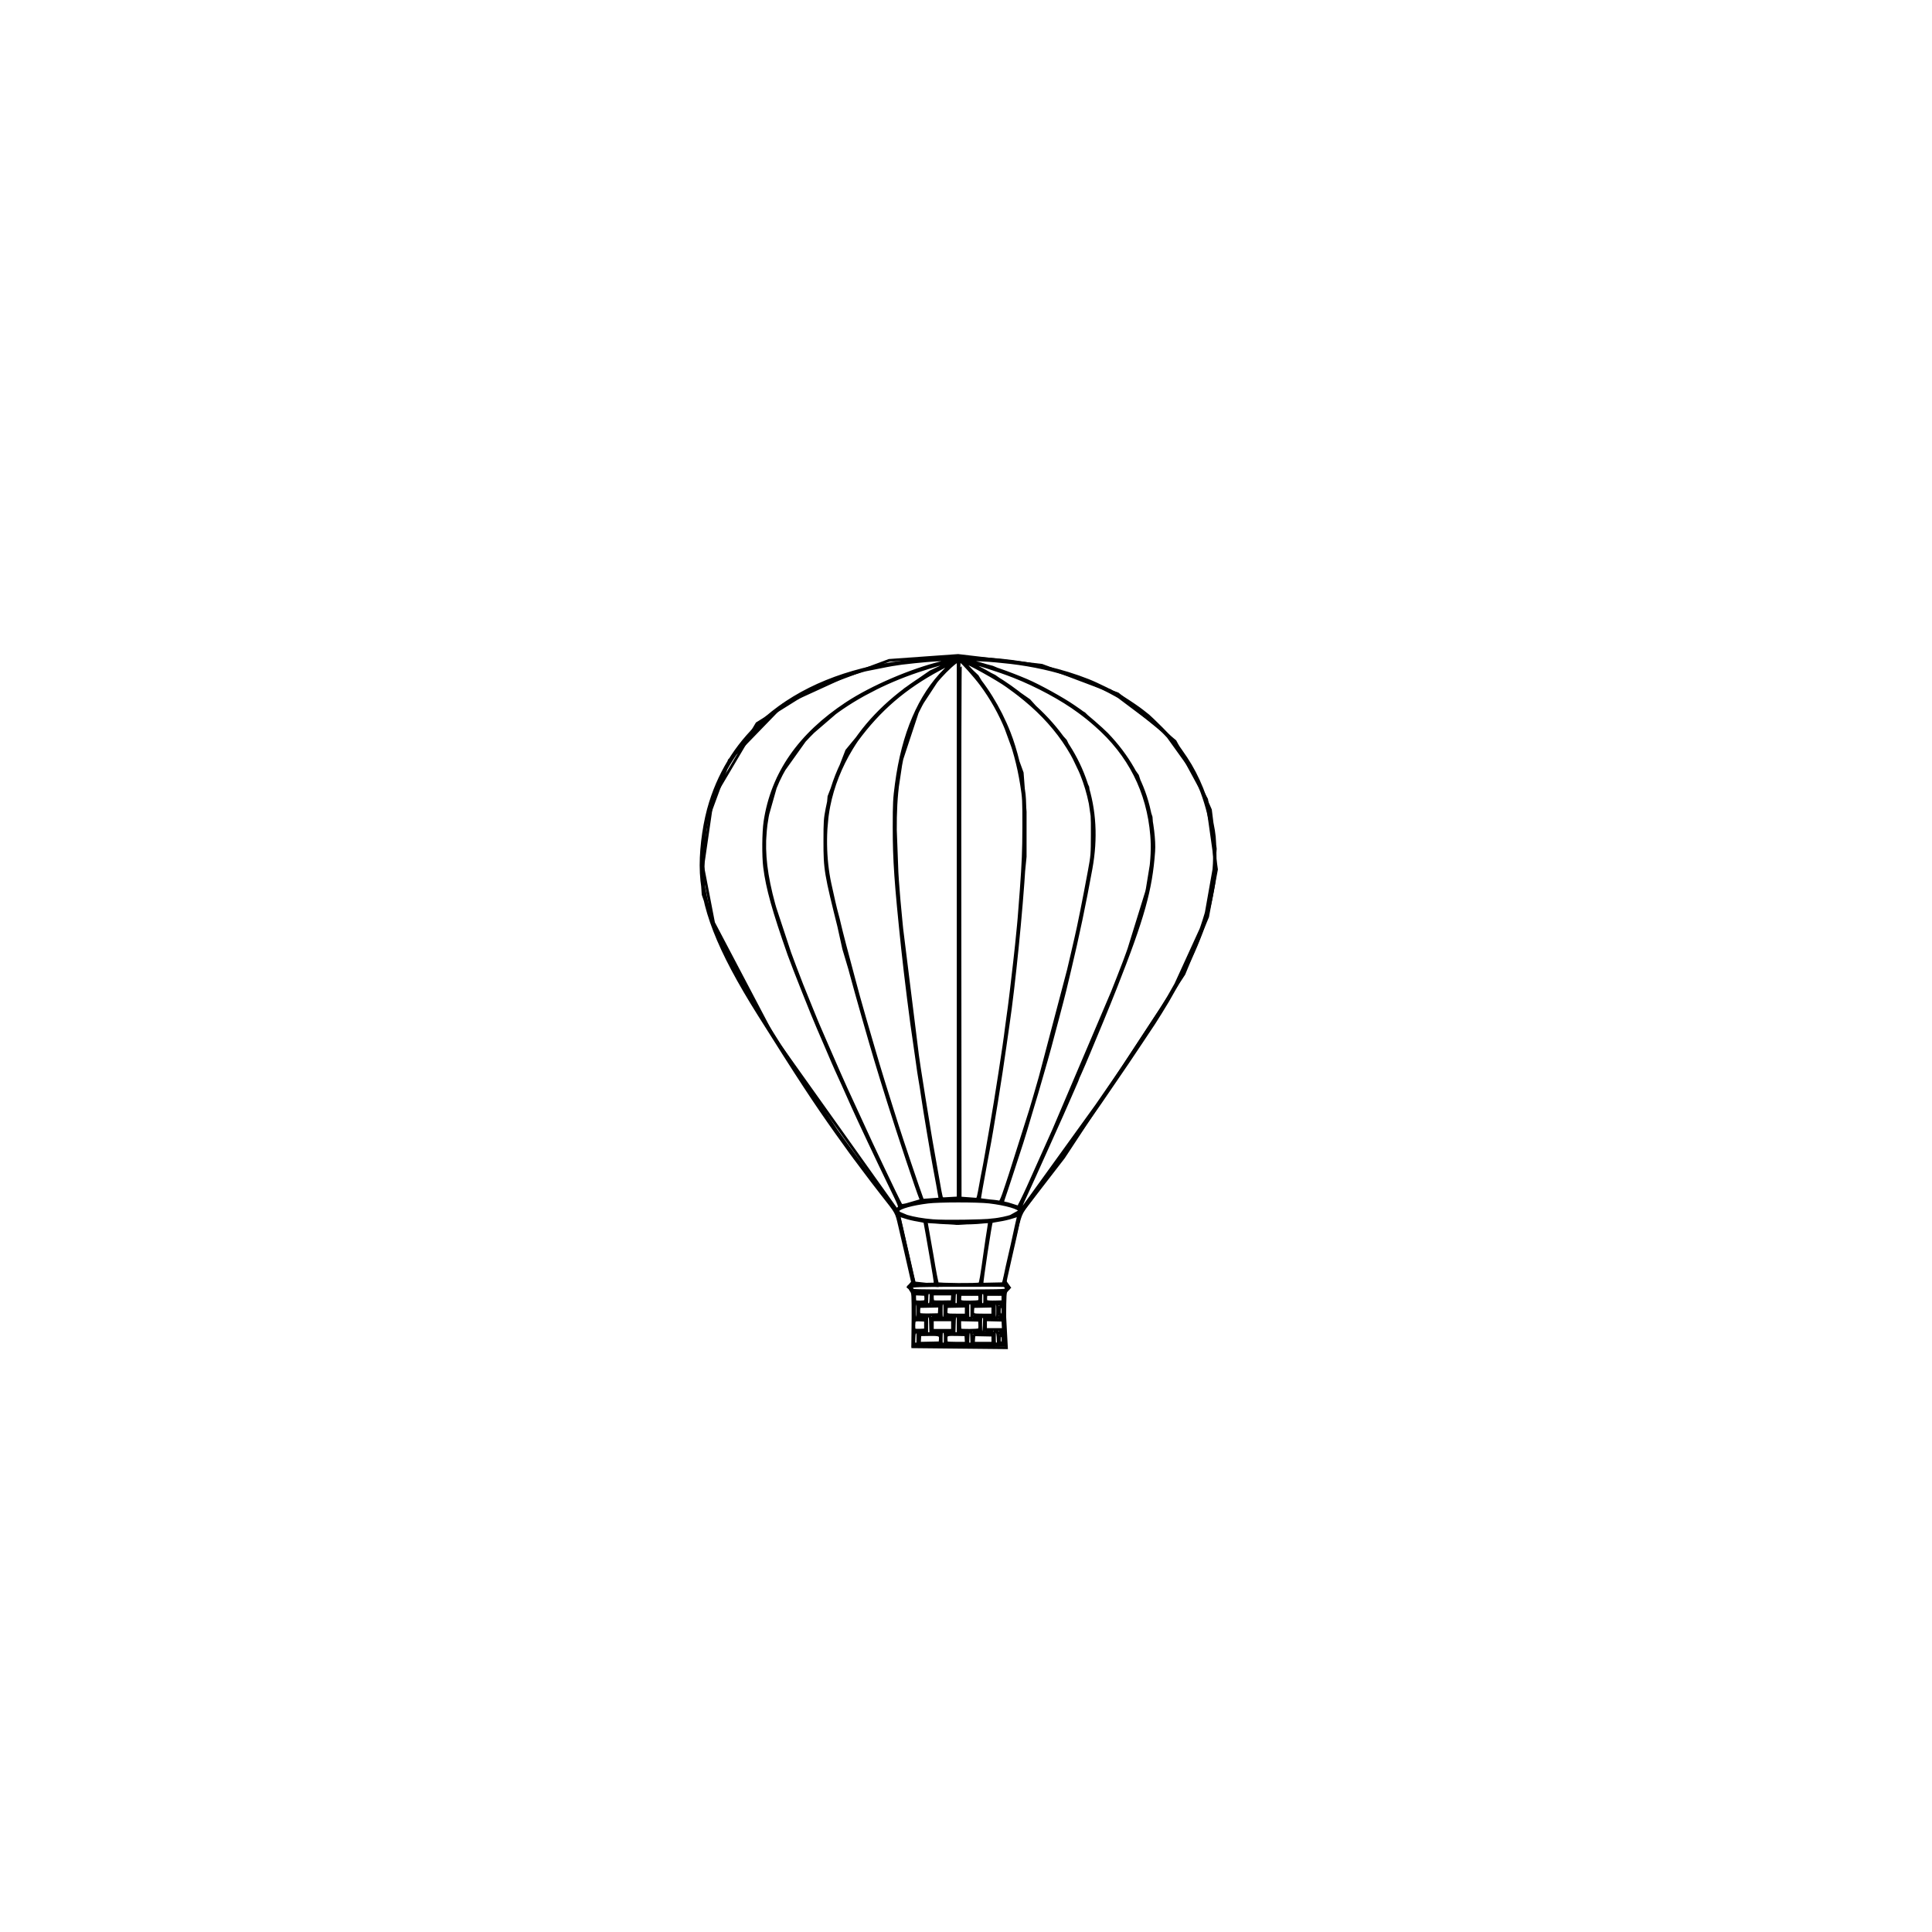
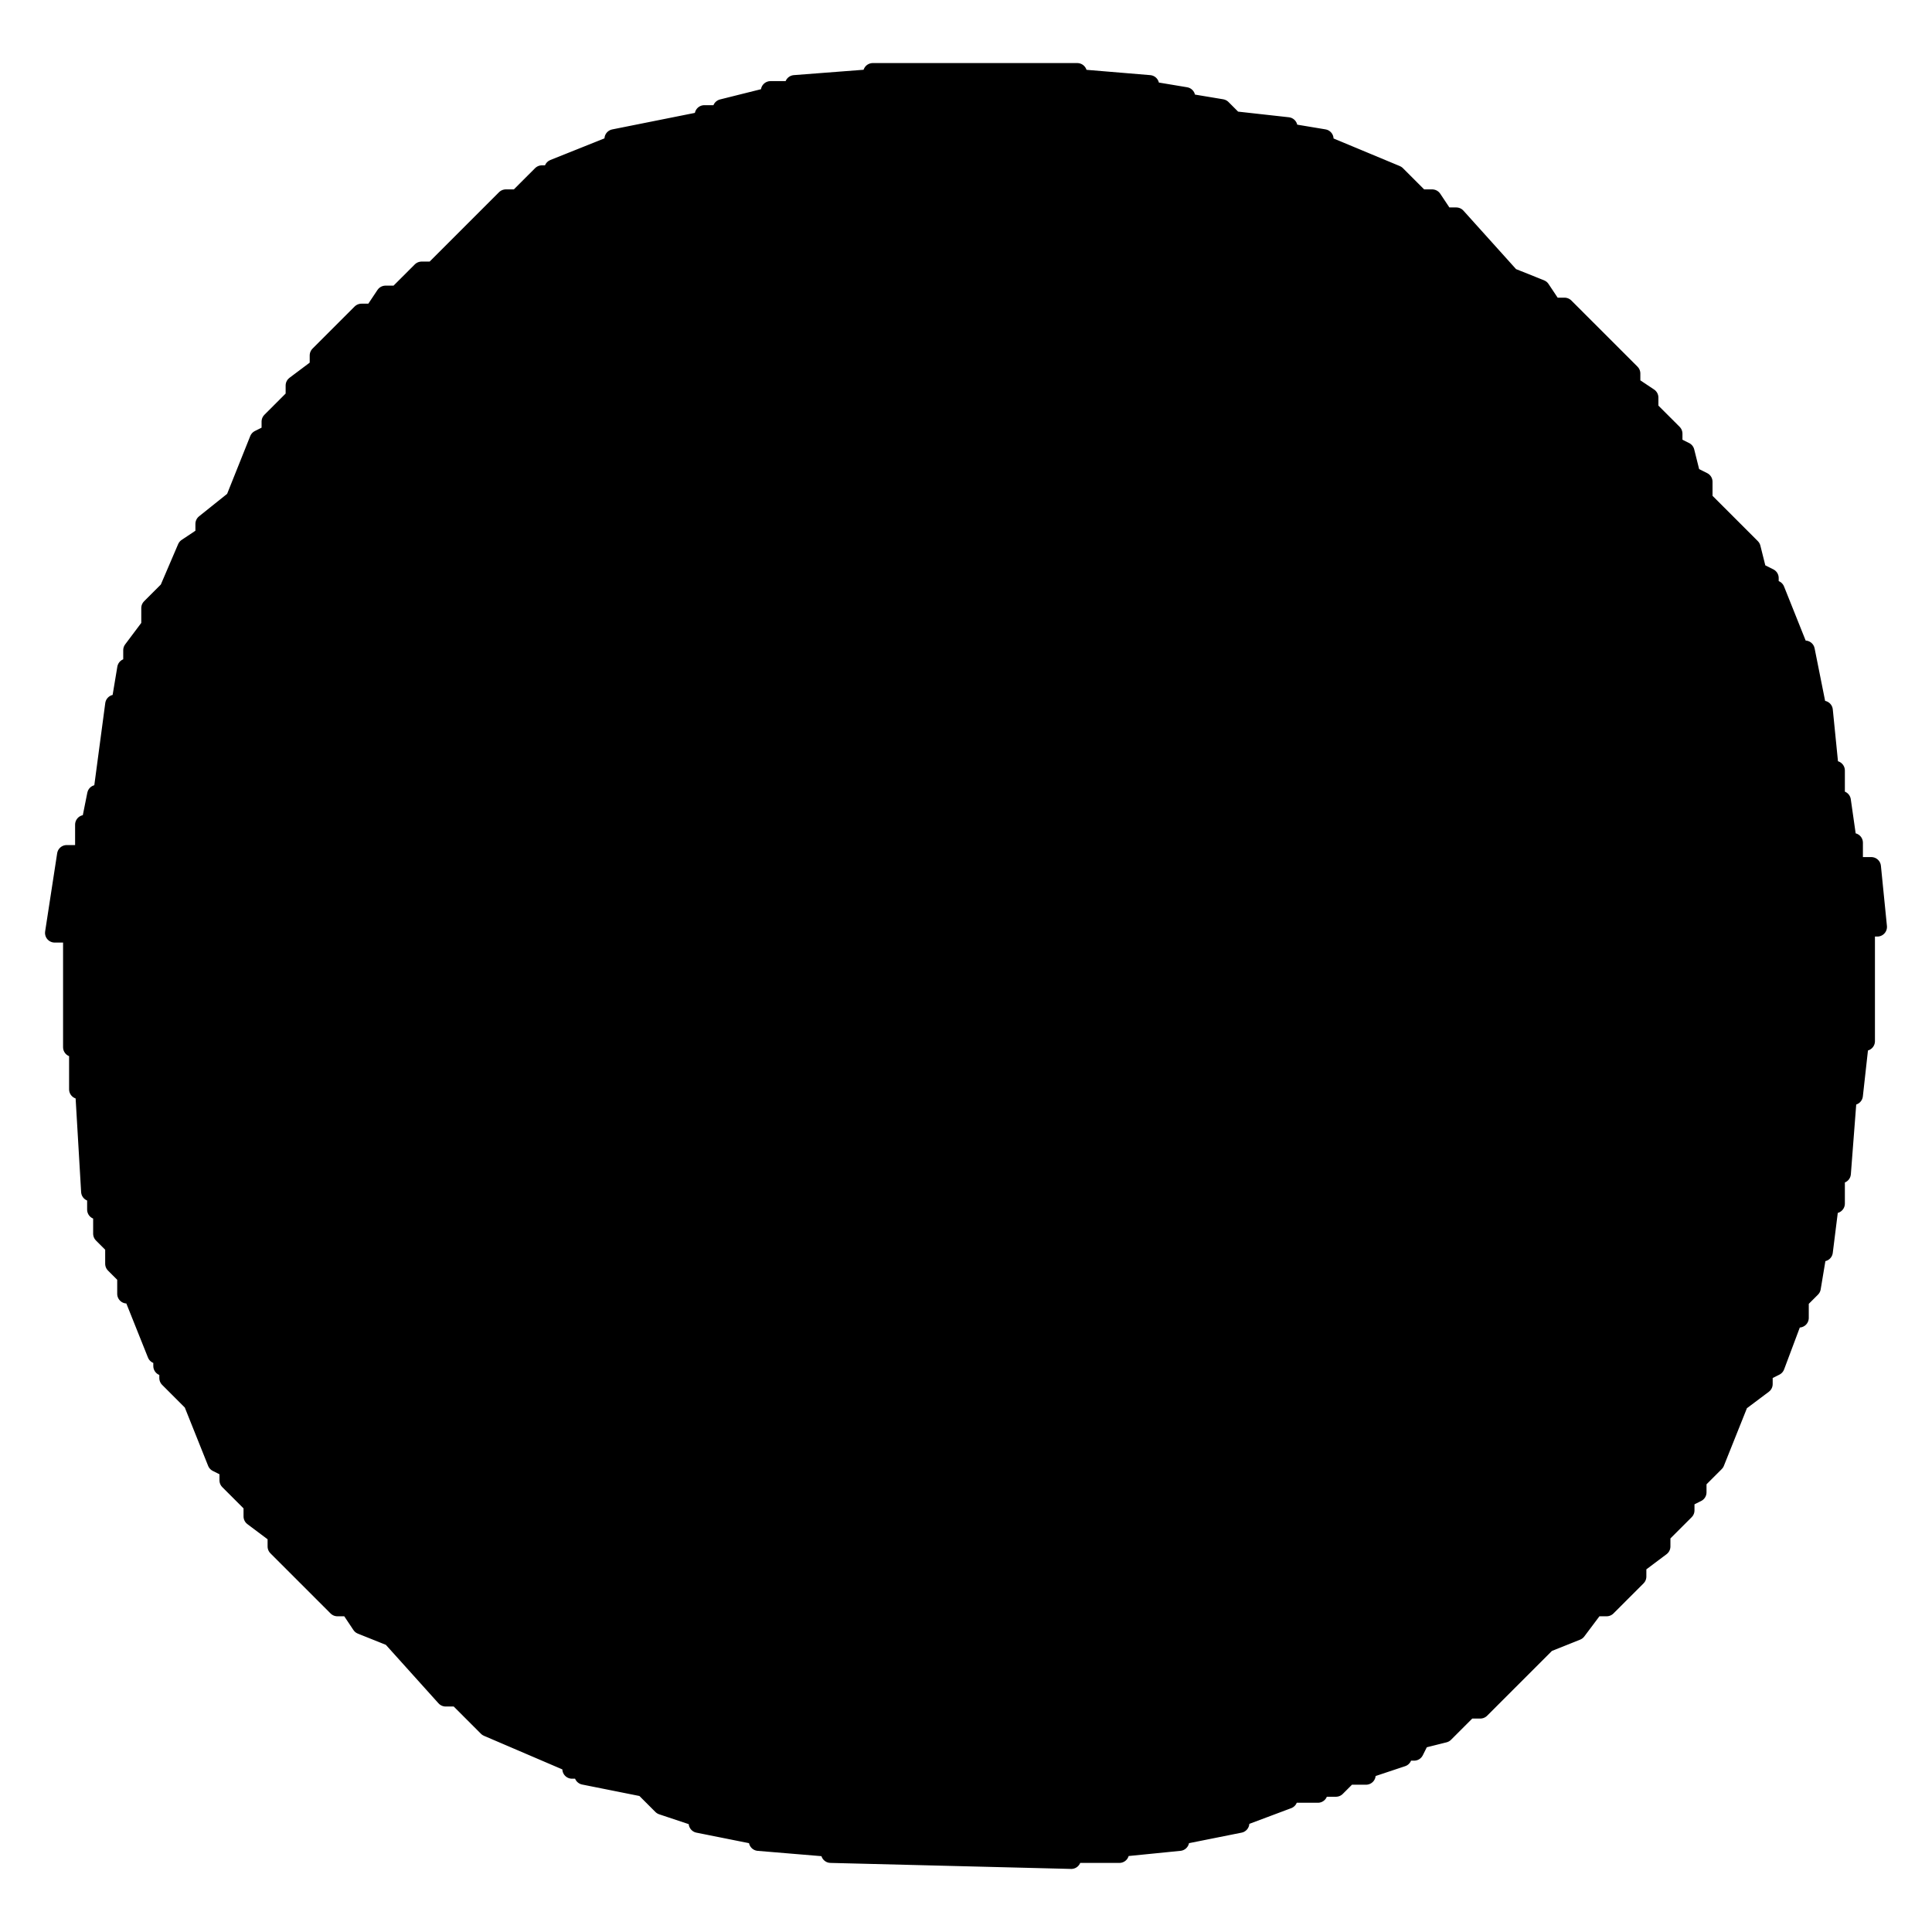
- <svg xmlns="http://www.w3.org/2000/svg" width="80mm" height="80mm" viewBox="-29 -27 80 80" version="1.1" id="svg1542">
-   <defs id="defs1536" />
-   <g id="layer9" style="display:inline">
-     <path style="fill:none;stroke:#000000;stroke-width:0.114px;stroke-linecap:butt;stroke-linejoin:miter;stroke-opacity:1" d="M 8.796,28.767 8.836,26.48 8.612,26.297 8.836,26.031 8.183,23.173 3.038,15.945 0.547,11.208 0.097,8.88 0.506,6.062 2.343,2.959 4.63,1.529 7.816,0.345 10.674,0.141 l 3.471,0.408 3.144,1.184 2.369,1.96 1.307,2.409 0.408,2.899 -0.368,1.96 -0.98,2.369 -2.083,3.185 -2.899,4.41 -1.797,2.328 -0.653,2.777 0.204,0.286 -0.245,0.204 0.123,2.287 z" id="path3306" />
-   </g>
-   <g id="layer8" style="display:inline">
-     <path id="path3302" style="fill:none;stroke:#000000;stroke-width:0.114px;stroke-linecap:butt;stroke-linejoin:miter;stroke-opacity:1" d="M 10.715,22.54 10.694,0.284 M 9.98,22.621 9.143,17.905 8.183,10.187 8.04,6.389 8.326,4.49 9.041,2.326 9.98,0.896 10.694,0.263 11.47,0.998 12.471,2.652 13.328,5 13.451,6.613 v 1.858 l -0.429,4.329 -0.51,4.186 -0.96,5.635 M 9.204,22.723 8.061,19.416 5.937,12.29 5.202,8.962 5.182,7.573 5.325,5.981 6.06,4.082 7.223,2.673 8.469,1.55 9.531,0.815 10.715,0.263 l 1.47,0.735 1.429,1 1.511,1.674 0.919,1.919 0.265,1.817 -0.102,1.286 -0.735,3.594 -1.572,5.962 -1.429,4.512 M 8.271,22.931 5.326,16.535 3.882,12.998 2.9,10.024 2.626,8.364 2.727,6.949 3.218,5.216 4.431,3.512 5.99,2.17 8.069,1.087 9.556,0.567 l 1.169,-0.303 1.372,0.361 1.935,0.809 1.862,1.112 1.285,1.256 0.924,1.314 0.563,1.718 0.101,1.372 -0.274,1.675 -0.953,3.075 -2.902,6.815 -1.429,3.191 m -3.382,3.265 1.776,-2e-6 0.97,-0.071 0.143,0.245 -0.163,0.133 -3.685,-0.01 -0.163,-0.235 0.092,-0.174 z m -1.725,-3.053 0.633,0.265 0.572,0.143 1.368,0.082 1.388,-0.082 0.653,-0.143 0.51,-0.286 -0.102,-0.163 -0.653,-0.204 -0.96,-0.123 -0.817,-0.061 -0.715,0.041 -0.837,0.061 -0.837,0.245 z m 0.694,3.001 1,0.061 -0.49,-2.695 1.307,0.123 1.409,-0.102 -0.408,2.614 0.939,-0.02 M 8.806,28.721 8.873,26.581 8.632,26.267 8.834,26.108 8.127,23.206 6.38,20.939 2.612,15.265 0.605,11.482 0.114,10.038 0.042,8.97 0.229,7.108 1.197,4.48 3.435,2.17 6.337,0.841 9.094,0.293 l 1.603,-0.043 2.108,0.144 2.093,0.39 2.079,0.809 2.209,1.66 1.285,1.79 0.651,1.491 0.201,1.613 -0.058,0.852 -0.375,2.122 -1.386,3.032 -2.541,3.855 -3.696,5.125 -0.693,3.032 0.173,0.202 -0.144,0.116 -0.014,2.195 z m 8.2e-6,-1.086 c 0,-1.062 -0.002,-1.088 -0.072,-1.184 -0.061,-0.083 -0.067,-0.111 -0.034,-0.182 0.021,-0.046 0.054,-0.084 0.073,-0.084 0.019,0 0.027,-0.034 0.018,-0.075 C 8.614,25.325 8.345,24.15 8.25,23.752 8.113,23.174 8.151,23.242 7.52,22.44 7.299,22.159 6.941,21.688 6.723,21.395 6.506,21.101 6.287,20.808 6.237,20.744 6.188,20.68 5.918,20.304 5.638,19.91 4.711,18.604 4.113,17.692 2.432,15.02 0.721,12.3 0.029,10.519 0.029,8.833 c 0,-0.843 0.15,-1.849 0.389,-2.606 C 0.856,4.834 1.621,3.671 2.721,2.723 4.157,1.486 6.045,0.716 8.406,0.405 11.159,0.042 13.896,0.318 16.065,1.176 c 0.37,0.146 1.132,0.524 1.402,0.694 0.344,0.217 0.695,0.457 0.85,0.582 0.082,0.066 0.187,0.149 0.234,0.185 0.046,0.036 0.296,0.276 0.554,0.534 0.459,0.458 0.669,0.713 1.004,1.219 0.513,0.776 0.882,1.695 1.083,2.696 0.093,0.464 0.107,0.609 0.121,1.261 0.018,0.805 -0.002,1.038 -0.158,1.816 -0.254,1.269 -0.797,2.562 -1.803,4.288 -0.102,0.175 -0.496,0.811 -0.568,0.918 -0.031,0.046 -0.261,0.391 -0.511,0.768 -0.25,0.376 -0.511,0.767 -0.581,0.868 -0.069,0.101 -0.295,0.431 -0.501,0.734 -0.559,0.821 -0.737,1.079 -1.035,1.502 -0.149,0.211 -0.395,0.561 -0.547,0.777 -0.152,0.216 -0.393,0.554 -0.534,0.751 -0.142,0.197 -0.322,0.447 -0.4,0.556 -0.079,0.109 -0.196,0.27 -0.26,0.358 -0.064,0.087 -0.184,0.252 -0.267,0.367 -0.083,0.115 -0.314,0.427 -0.513,0.694 -0.403,0.538 -0.392,0.511 -0.604,1.503 -0.045,0.211 -0.137,0.617 -0.204,0.901 -0.067,0.285 -0.144,0.628 -0.171,0.763 -0.047,0.237 -0.047,0.248 0.02,0.319 0.086,0.092 0.087,0.135 0.003,0.219 -0.063,0.063 -0.067,0.12 -0.075,1.16 l -0.009,1.093 -1.894,0.009 -1.894,0.009 z m 0.2,0.766 c 0,-0.243 -0.003,-0.252 -0.075,-0.242 -0.069,0.01 -0.076,0.031 -0.085,0.253 -0.01,0.24 -0.009,0.242 0.075,0.242 0.083,0 0.085,-0.004 0.085,-0.253 z m 1.135,0.006 c 0,-0.195 -0.011,-0.251 -0.053,-0.267 -0.093,-0.036 -0.114,0.012 -0.114,0.265 0,0.243 0.002,0.248 0.083,0.248 0.081,0 0.083,-0.006 0.083,-0.247 z m 1.094,-0.012 c -0.009,-0.233 -0.016,-0.259 -0.076,-0.259 -0.06,0 -0.068,0.025 -0.076,0.259 -0.01,0.258 -0.01,0.259 0.076,0.259 0.086,0 0.086,-2.33e-4 0.076,-0.259 z m 1.093,0.223 c 0.012,-0.019 0.011,-0.14 -0.001,-0.267 -0.02,-0.197 -0.033,-0.232 -0.087,-0.232 -0.057,0 -0.063,0.027 -0.063,0.267 0,0.242 0.006,0.267 0.065,0.267 0.036,0 0.075,-0.016 0.087,-0.035 z M 9.935,28.476 c 0.017,-0.205 -0.014,-0.22 -0.455,-0.213 l -0.39,0.006 -0.01,0.176 -0.01,0.176 0.427,-0.009 0.427,-0.009 z m 1.068,-0.031 -0.01,-0.175 -0.334,-0.007 c -0.471,-0.01 -0.484,-0.006 -0.484,0.169 0,0.079 0.01,0.154 0.022,0.166 0.012,0.012 0.201,0.022 0.419,0.022 h 0.397 z m 1.108,0.008 v -0.167 l -0.3,-0.006 c -0.165,-0.004 -0.342,-0.007 -0.392,-0.008 -0.087,-0.002 -0.092,0.006 -0.102,0.173 l -0.01,0.175 h 0.402 0.402 z m 0.417,-4.76e-4 c 0,-0.127 -0.01,-0.15 -0.067,-0.15 -0.051,0 -0.069,0.026 -0.077,0.112 -0.014,0.147 0.014,0.213 0.086,0.199 0.045,-0.009 0.059,-0.045 0.059,-0.161 z M 9.323,28.186 c 0.012,-0.02 -0.033,-0.033 -0.115,-0.033 -0.075,0 -0.135,0.015 -0.135,0.033 0,0.018 0.052,0.033 0.115,0.033 0.063,0 0.124,-0.015 0.135,-0.033 z m 0.21,-0.325 c -0.009,-0.343 -0.013,-0.359 -0.085,-0.369 -0.074,-0.011 -0.075,-0.005 -0.075,0.359 v 0.369 h 0.085 0.085 z m 0.39,0.326 c 0.024,-0.039 -0.113,-0.078 -0.219,-0.062 -0.042,0.006 -0.082,0.03 -0.09,0.053 -0.017,0.051 0.277,0.06 0.308,0.009 z m 0.518,-0.02 c 0,-0.04 -0.029,-0.05 -0.123,-0.042 -0.176,0.015 -0.188,0.094 -0.014,0.094 0.101,0 0.136,-0.013 0.136,-0.052 z m 0.234,-0.317 c 0,-0.364 -0.001,-0.369 -0.075,-0.359 -0.072,0.01 -0.075,0.026 -0.085,0.369 l -0.009,0.359 h 0.085 0.085 z m 0.334,0.317 c 0,-0.04 -0.029,-0.05 -0.123,-0.042 -0.176,0.015 -0.188,0.094 -0.014,0.094 0.101,0 0.136,-0.013 0.136,-0.052 z m 0.559,0.01 c -0.008,-0.023 -0.064,-0.042 -0.125,-0.042 -0.061,0 -0.118,0.019 -0.125,0.042 -0.01,0.029 0.029,0.042 0.125,0.042 0.096,0 0.135,-0.013 0.125,-0.042 z m 0.186,-0.28 c 0.012,-0.177 0.013,-0.334 0.003,-0.35 -0.01,-0.016 -0.047,-0.029 -0.083,-0.029 -0.06,0 -0.065,0.026 -0.065,0.35 0,0.319 0.006,0.35 0.062,0.35 0.054,0 0.064,-0.039 0.083,-0.321 z m 0.348,0.28 c -0.008,-0.024 -0.069,-0.042 -0.142,-0.042 -0.073,0 -0.134,0.018 -0.142,0.042 -0.01,0.029 0.032,0.042 0.142,0.042 0.11,0 0.152,-0.012 0.142,-0.042 z m 0.434,0 c -0.008,-0.023 -0.041,-0.042 -0.075,-0.042 -0.034,0 -0.067,0.019 -0.075,0.042 -0.009,0.026 0.019,0.042 0.075,0.042 0.056,0 0.084,-0.015 0.075,-0.042 z M 9.323,27.869 V 27.669 L 9.109,27.659 c -0.149,-0.007 -0.222,0.003 -0.241,0.033 -0.034,0.053 -0.038,0.34 -0.005,0.373 0.013,0.013 0.122,0.019 0.242,0.014 l 0.218,-0.01 z m 1.118,0 V 27.652 H 10.024 9.607 v 0.217 0.217 h 0.417 0.417 z m 1.095,0.188 c 0.029,-0.019 0.04,-0.086 0.033,-0.208 l -0.01,-0.18 -0.409,-0.009 -0.409,-0.009 v 0.196 c 0,0.108 0.01,0.206 0.022,0.218 0.032,0.032 0.72,0.026 0.772,-0.006 z m 1.001,-0.197 -0.01,-0.192 -0.359,-0.009 -0.359,-0.009 v 0.201 0.201 h 0.369 0.369 z M 9.006,27.268 c 0,-0.295 -0.005,-0.317 -0.067,-0.317 -0.062,0 -0.067,0.022 -0.067,0.317 0,0.295 0.005,0.317 0.067,0.317 0.062,0 0.067,-0.022 0.067,-0.317 z m 0.317,0.267 c 0,-0.039 -0.166,-0.064 -0.239,-0.036 -0.027,0.01 -0.039,0.035 -0.027,0.054 0.027,0.044 0.266,0.028 0.266,-0.018 z m 0.576,0.008 c -0.008,-0.024 -0.069,-0.042 -0.142,-0.042 -0.073,0 -0.134,0.018 -0.142,0.042 -0.01,0.029 0.032,0.042 0.142,0.042 0.11,0 0.152,-0.012 0.142,-0.042 z m 0.225,-0.275 c 0,-0.286 -0.004,-0.301 -0.075,-0.311 -0.073,-0.01 -0.075,-0.004 -0.075,0.311 0,0.315 0.002,0.321 0.075,0.311 0.072,-0.01 0.075,-0.025 0.075,-0.311 z m 0.317,0.265 c 0,-0.04 -0.029,-0.05 -0.123,-0.042 -0.176,0.015 -0.188,0.094 -0.014,0.094 0.101,0 0.136,-0.013 0.136,-0.052 z m 0.559,0.01 c -0.008,-0.023 -0.064,-0.042 -0.125,-0.042 -0.061,0 -0.118,0.019 -0.125,0.042 -0.01,0.029 0.029,0.042 0.125,0.042 0.096,0 0.135,-0.013 0.125,-0.042 z m 0.242,-0.275 c 0,-0.316 -3e-4,-0.317 -0.083,-0.317 -0.083,0 -0.083,0.001 -0.083,0.317 0,0.316 3.01e-4,0.317 0.083,0.317 0.083,0 0.083,-0.001 0.083,-0.317 z m 0.334,0.284 c 0,-0.018 -0.06,-0.033 -0.133,-0.033 -0.073,0 -0.133,0.015 -0.133,0.033 0,0.018 0.06,0.033 0.133,0.033 0.073,0 0.133,-0.015 0.133,-0.033 z m 0.534,0 c 0,-0.018 -0.068,-0.033 -0.15,-0.033 -0.083,0 -0.15,0.015 -0.15,0.033 0,0.018 0.068,0.033 0.15,0.033 0.083,0 0.15,-0.015 0.15,-0.033 z m 0.2,-0.284 c 0,-0.295 -0.005,-0.317 -0.067,-0.317 -0.062,0 -0.067,0.022 -0.067,0.317 0,0.295 0.005,0.317 0.067,0.317 0.062,0 0.067,-0.022 0.067,-0.317 z m 0.234,0.284 c 0,-0.018 -0.038,-0.033 -0.083,-0.033 -0.046,0 -0.083,0.015 -0.083,0.033 0,0.018 0.038,0.033 0.083,0.033 0.046,0 0.083,-0.015 0.083,-0.033 z m -2.643,-0.293 0.01,-0.176 -0.427,0.009 -0.427,0.009 -0.011,0.147 c -0.007,0.095 0.005,0.157 0.033,0.175 0.024,0.016 0.217,0.025 0.428,0.02 l 0.384,-0.008 z m 1.108,0.008 V 27.083 l -0.409,0.009 -0.409,0.009 -0.011,0.129 c -0.018,0.222 -0.018,0.222 0.427,0.222 H 11.009 Z m 1.101,0 V 27.083 l -0.409,0.009 -0.409,0.009 -0.011,0.129 c -0.018,0.222 -0.018,0.222 0.427,0.222 h 0.402 z m 0.417,5.62e-4 c 0,-0.144 -0.009,-0.166 -0.067,-0.166 -0.053,0 -0.069,0.026 -0.077,0.129 -0.014,0.165 0.012,0.23 0.086,0.215 0.046,-0.009 0.059,-0.046 0.059,-0.178 z M 9.34,26.985 c 0,-0.018 -0.059,-0.033 -0.132,-0.033 -0.072,0 -0.141,0.015 -0.152,0.033 -0.013,0.02 0.039,0.033 0.132,0.033 0.084,0 0.152,-0.015 0.152,-0.033 z m 0.207,-0.209 c 0.015,-0.245 -0.006,-0.301 -0.107,-0.283 -0.038,0.007 -0.052,0.069 -0.06,0.267 -0.01,0.254 -0.008,0.258 0.071,0.258 0.077,0 0.082,-0.012 0.096,-0.242 z m 0.36,0.209 c 0,-0.018 -0.068,-0.033 -0.15,-0.033 -0.083,0 -0.15,0.015 -0.15,0.033 0,0.018 0.068,0.033 0.15,0.033 0.083,0 0.15,-0.015 0.15,-0.033 z m 0.534,0 c 0,-0.018 -0.06,-0.033 -0.133,-0.033 -0.073,0 -0.133,0.015 -0.133,0.033 0,0.018 0.06,0.033 0.133,0.033 0.073,0 0.133,-0.015 0.133,-0.033 z m 0.234,-0.236 c 0,-0.26 -0.003,-0.269 -0.075,-0.259 -0.069,0.01 -0.076,0.03 -0.085,0.269 -0.01,0.257 -0.009,0.259 0.075,0.259 0.084,0 0.085,-0.003 0.085,-0.269 z m 0.334,0.236 c 0,-0.018 -0.06,-0.033 -0.133,-0.033 -0.073,0 -0.133,0.015 -0.133,0.033 0,0.018 0.06,0.033 0.133,0.033 0.073,0 0.133,-0.015 0.133,-0.033 z m 0.551,0 c -0.011,-0.018 -0.071,-0.033 -0.133,-0.033 -0.062,0 -0.122,0.015 -0.133,0.033 -0.013,0.02 0.039,0.033 0.133,0.033 0.094,0 0.146,-0.013 0.133,-0.033 z M 11.776,26.771 c 0,-0.195 -0.011,-0.251 -0.053,-0.267 -0.093,-0.036 -0.114,0.012 -0.114,0.265 0,0.243 0.002,0.248 0.083,0.248 0.081,0 0.083,-0.006 0.083,-0.247 z m 0.334,0.213 c 0,-0.018 -0.068,-0.033 -0.15,-0.033 -0.083,0 -0.15,0.015 -0.15,0.033 0,0.018 0.068,0.033 0.15,0.033 0.083,0 0.15,-0.015 0.15,-0.033 z m 0.434,0 c 0,-0.018 -0.038,-0.033 -0.083,-0.033 -0.046,0 -0.083,0.015 -0.083,0.033 0,0.018 0.038,0.033 0.083,0.033 0.046,0 0.083,-0.015 0.083,-0.033 z m -3.243,-0.096 c 0.028,-0.017 0.04,-0.076 0.033,-0.158 l -0.011,-0.13 -0.225,-0.01 -0.225,-0.01 v 0.146 c 0,0.08 0.008,0.154 0.018,0.164 0.029,0.029 0.362,0.027 0.41,-0.003 z m 1.134,-0.146 0.01,-0.159 H 10.026 9.607 v 0.147 c 0,0.086 0.017,0.155 0.042,0.165 0.023,0.009 0.207,0.014 0.409,0.011 l 0.367,-0.006 z m 1.104,0.144 c 0.025,-0.016 0.038,-0.077 0.031,-0.156 l -0.011,-0.13 H 11.159 10.758 l -0.011,0.112 c -0.019,0.196 -0.011,0.2 0.386,0.2 0.2,0 0.382,-0.012 0.405,-0.026 z m 0.989,-0.136 v -0.15 h -0.35 -0.35 l -0.011,0.13 c -0.007,0.081 0.006,0.141 0.033,0.159 0.024,0.016 0.187,0.025 0.361,0.02 l 0.317,-0.009 z M 9.249,26.529 c -0.023,-0.009 -0.068,-0.01 -0.1,-0.001 -0.032,0.009 -0.014,0.016 0.041,0.017 0.055,6.92e-4 0.082,-0.006 0.059,-0.015 z m 0.584,-10e-4 c -0.032,-0.008 -0.092,-0.009 -0.133,-6.92e-4 -0.042,0.008 -0.015,0.015 0.058,0.015 0.073,3.71e-4 0.107,-0.006 0.075,-0.015 z m 0.567,0 c -0.032,-0.008 -0.092,-0.009 -0.133,-6.92e-4 -0.042,0.008 -0.015,0.015 0.058,0.015 0.073,3.71e-4 0.107,-0.006 0.075,-0.015 z m 0.567,0 c -0.032,-0.008 -0.092,-0.009 -0.133,-6.92e-4 -0.042,0.008 -0.015,0.015 0.058,0.015 0.073,3.71e-4 0.107,-0.006 0.075,-0.015 z m 0.233,0.003 c -0.011,-0.011 -0.04,-0.012 -0.064,-0.003 -0.027,0.011 -0.019,0.019 0.02,0.02 0.035,0.002 0.055,-0.006 0.044,-0.018 z m 0.301,-0.003 c -0.032,-0.008 -0.092,-0.009 -0.133,-6.92e-4 -0.042,0.008 -0.015,0.015 0.058,0.015 0.073,3.71e-4 0.107,-0.006 0.075,-0.015 z m 0.55,-6.05e-4 c -0.041,-0.008 -0.109,-0.008 -0.15,0 -0.041,0.008 -0.007,0.014 0.075,0.014 0.083,0 0.116,-0.006 0.075,-0.014 z m 0.25,0.003 c -0.011,-0.011 -0.04,-0.012 -0.064,-0.003 -0.027,0.011 -0.019,0.019 0.02,0.02 0.035,0.002 0.055,-0.006 0.044,-0.018 z m 0.2,0 c -0.011,-0.011 -0.04,-0.012 -0.064,-0.003 -0.027,0.011 -0.019,0.019 0.02,0.02 0.035,0.002 0.055,-0.006 0.044,-0.018 z m 0.139,-0.126 c 0.051,-0.062 0.012,-0.151 -0.075,-0.172 -0.039,-0.009 -0.903,-0.013 -1.92,-0.008 -1.659,0.008 -1.852,0.015 -1.883,0.063 -0.019,0.03 -0.025,0.078 -0.013,0.108 0.019,0.05 0.194,0.055 1.937,0.055 1.584,0 1.923,-0.008 1.954,-0.046 z M 9.718,26.067 c -0.003,-0.055 -0.06,-0.408 -0.125,-0.784 C 9.527,24.906 9.436,24.381 9.39,24.115 9.343,23.848 9.301,23.616 9.296,23.599 c -0.006,-0.018 -0.137,-0.05 -0.292,-0.073 -0.155,-0.023 -0.393,-0.079 -0.53,-0.126 -0.137,-0.046 -0.253,-0.08 -0.258,-0.075 -0.005,0.005 0.019,0.121 0.054,0.258 0.035,0.136 0.087,0.36 0.116,0.498 0.028,0.138 0.105,0.476 0.17,0.751 0.065,0.275 0.157,0.681 0.204,0.901 0.047,0.22 0.103,0.412 0.124,0.426 0.021,0.014 0.219,0.021 0.439,0.017 l 0.4,-0.008 z m 1.845,0.091 c 0.037,-0.025 0.08,-0.274 0.231,-1.359 0.046,-0.33 0.107,-0.734 0.135,-0.897 0.028,-0.163 0.044,-0.303 0.036,-0.311 -0.008,-0.008 -0.159,9.94e-4 -0.334,0.021 -0.42,0.047 -1.406,0.045 -1.881,-0.003 -0.208,-0.021 -0.384,-0.032 -0.391,-0.025 -0.007,0.007 0.031,0.246 0.084,0.531 0.053,0.285 0.126,0.698 0.162,0.918 0.095,0.589 0.188,1.069 0.215,1.113 0.027,0.044 1.678,0.056 1.742,0.013 z m 0.972,-0.016 c 0.018,-0.023 0.059,-0.177 0.091,-0.342 0.032,-0.165 0.11,-0.518 0.173,-0.784 0.063,-0.266 0.158,-0.689 0.211,-0.941 0.053,-0.251 0.114,-0.519 0.134,-0.596 0.021,-0.076 0.033,-0.144 0.027,-0.149 -0.006,-0.006 -0.12,0.026 -0.253,0.071 -0.134,0.045 -0.378,0.102 -0.544,0.126 -0.165,0.025 -0.31,0.054 -0.321,0.065 -0.036,0.036 -0.413,2.525 -0.389,2.567 0.026,0.045 0.833,0.03 0.87,-0.017 z m -0.428,-2.628 c 0.621,-0.075 1.121,-0.241 1.121,-0.371 0,-0.121 -0.576,-0.288 -1.268,-0.369 -0.474,-0.055 -2.092,-0.054 -2.536,0.002 -0.652,0.081 -1.163,0.222 -1.236,0.339 -0.096,0.155 0.588,0.36 1.437,0.43 0.468,0.039 2.072,0.018 2.483,-0.032 z M 8.208,23.027 c 0.068,-0.062 0.072,-0.053 -0.428,-1.082 C 7.411,21.187 6.51,19.273 6.32,18.842 6.078,18.297 5.704,17.464 5.621,17.29 5.578,17.198 5.405,16.8 5.238,16.405 5.07,16.011 4.909,15.635 4.879,15.571 4.726,15.238 3.824,12.971 3.671,12.533 3.027,10.698 2.77,9.778 2.661,8.913 2.602,8.452 2.61,7.462 2.676,7.022 2.974,5.037 4.094,3.419 6.069,2.119 7.103,1.439 8.731,0.74 9.991,0.435 10.347,0.348 10.359,0.321 10.041,0.32 9.753,0.32 9.093,0.376 8.339,0.466 7.946,0.513 6.906,0.712 6.687,0.782 6.632,0.8 6.399,0.87 6.17,0.938 4.451,1.449 2.922,2.406 1.926,3.595 0.996,4.706 0.47,5.854 0.208,7.344 c -0.087,0.496 -0.094,0.597 -0.094,1.418 1.2403e-4,0.868 0.002,0.893 0.105,1.368 0.123,0.564 0.335,1.223 0.572,1.776 0.171,0.398 0.668,1.386 0.875,1.739 0.063,0.107 0.129,0.22 0.147,0.252 0.107,0.185 0.338,0.572 0.401,0.672 0.04,0.064 0.318,0.507 0.617,0.985 0.299,0.477 0.591,0.943 0.65,1.035 0.059,0.092 0.241,0.377 0.404,0.634 0.284,0.447 0.999,1.521 1.338,2.009 0.98,1.411 2.812,3.848 2.894,3.848 0.017,0 0.058,-0.024 0.09,-0.053 z m 5.154,-0.015 c 0.087,-0.096 1.553,-2.097 1.751,-2.391 0.028,-0.041 0.151,-0.214 0.273,-0.385 0.391,-0.545 1.109,-1.575 1.704,-2.447 0.15,-0.22 0.33,-0.483 0.4,-0.584 0.288,-0.417 1.363,-2.04 1.53,-2.312 1.021,-1.654 1.614,-2.938 1.978,-4.28 0.154,-0.569 0.289,-1.526 0.289,-2.057 0,-1.166 -0.361,-2.627 -0.877,-3.546 -0.05,-0.089 -0.091,-0.17 -0.091,-0.18 0,-0.066 -0.502,-0.79 -0.78,-1.126 C 19.075,3.147 18.362,2.512 17.75,2.115 16.376,1.222 14.722,0.656 12.844,0.434 12.468,0.389 11.965,0.345 11.726,0.335 c -0.239,-0.01 -0.483,-0.024 -0.542,-0.031 -0.207,-0.025 -0.107,0.042 0.167,0.114 0.629,0.164 1.417,0.439 2.165,0.757 0.509,0.216 1.492,0.76 1.948,1.076 0.092,0.064 0.212,0.147 0.267,0.185 0.198,0.138 0.905,0.752 1.105,0.959 0.863,0.899 1.442,1.911 1.714,2.998 0.163,0.651 0.256,1.423 0.224,1.861 -0.114,1.592 -0.438,2.748 -1.582,5.648 -0.271,0.688 -0.84,2.073 -1.095,2.67 -0.067,0.156 -0.158,0.374 -0.204,0.484 -0.045,0.11 -0.119,0.279 -0.164,0.376 -0.045,0.097 -0.082,0.183 -0.082,0.192 0,0.009 -0.084,0.208 -0.187,0.441 -0.103,0.234 -0.239,0.545 -0.303,0.692 -0.064,0.147 -0.143,0.327 -0.176,0.4 -0.197,0.442 -0.501,1.118 -0.644,1.435 -0.092,0.202 -0.23,0.51 -0.308,0.684 -0.077,0.174 -0.172,0.385 -0.21,0.467 -0.417,0.902 -0.574,1.254 -0.574,1.291 0,0.063 0.047,0.054 0.117,-0.024 z m 0.247,-0.943 c 0.228,-0.5 0.456,-0.999 0.505,-1.109 0.302,-0.671 0.382,-0.85 0.583,-1.302 0.123,-0.275 0.28,-0.628 0.348,-0.784 0.206,-0.467 0.97,-2.239 1.051,-2.436 0.041,-0.101 0.154,-0.371 0.25,-0.601 0.341,-0.811 0.642,-1.557 0.951,-2.353 0.085,-0.22 0.199,-0.513 0.252,-0.651 0.127,-0.328 0.475,-1.325 0.616,-1.769 C 18.595,9.724 18.768,8.574 18.688,7.596 18.54,5.781 17.76,4.241 16.376,3.032 16.096,2.787 15.974,2.689 15.681,2.472 14.976,1.949 13.941,1.389 12.974,1.009 12.346,0.761 11.265,0.419 11.115,0.42 c -0.013,5.009e-5 0.127,0.077 0.311,0.171 1.048,0.537 1.831,1.09 2.615,1.848 1.866,1.802 2.592,4.02 2.137,6.525 -0.266,1.463 -0.548,2.81 -0.882,4.205 -0.068,0.285 -0.158,0.66 -0.199,0.834 -0.042,0.174 -0.184,0.723 -0.316,1.218 -0.132,0.496 -0.27,1.014 -0.306,1.151 -0.036,0.138 -0.101,0.37 -0.144,0.517 -0.043,0.147 -0.134,0.462 -0.202,0.701 -0.147,0.518 -0.226,0.785 -0.453,1.535 -0.095,0.312 -0.191,0.635 -0.213,0.718 -0.023,0.083 -0.09,0.3 -0.15,0.484 -0.06,0.184 -0.243,0.747 -0.408,1.252 -0.164,0.505 -0.321,0.975 -0.347,1.045 -0.052,0.139 -0.04,0.189 0.047,0.191 0.031,9.07e-4 0.162,0.037 0.29,0.08 0.128,0.043 0.249,0.08 0.267,0.081 0.018,0.001 0.22,-0.406 0.448,-0.906 z M 9.048,22.764 9.173,22.743 9.12,22.62 C 8.995,22.324 8.208,19.963 7.789,18.625 7.335,17.174 7.167,16.614 6.784,15.271 6.285,13.518 6.12,12.907 5.775,11.533 5.181,9.162 5.154,9.004 5.155,7.828 5.156,7.004 5.162,6.912 5.247,6.477 5.397,5.703 5.641,5.011 5.997,4.345 6.208,3.953 6.264,3.865 6.592,3.42 7.4,2.323 8.567,1.349 9.951,0.618 10.156,0.509 10.314,0.42 10.302,0.42 10.199,0.418 9.607,0.585 9.006,0.786 7.586,1.263 6.272,1.956 5.285,2.75 4.808,3.134 4.154,3.808 3.9,4.178 3.321,5.021 3.029,5.658 2.84,6.493 c -0.4,1.766 -0.144,3.322 1.072,6.524 0.272,0.715 0.329,0.861 0.524,1.335 0.113,0.275 0.247,0.606 0.297,0.734 0.05,0.128 0.116,0.286 0.146,0.35 0.03,0.064 0.173,0.395 0.318,0.734 0.247,0.578 0.85,1.946 1.023,2.319 0.042,0.092 0.208,0.452 0.369,0.801 0.16,0.349 0.374,0.807 0.474,1.018 0.101,0.211 0.292,0.617 0.425,0.901 0.333,0.711 0.788,1.644 0.822,1.688 0.02,0.026 0.114,0.014 0.321,-0.039 0.161,-0.041 0.349,-0.085 0.417,-0.096 z m 3.489,-0.26 c 0.128,-0.357 0.623,-1.878 0.806,-2.478 0.078,-0.257 0.163,-0.527 0.188,-0.601 0.091,-0.266 0.48,-1.596 0.702,-2.403 0.045,-0.165 0.104,-0.368 0.129,-0.451 0.049,-0.159 0.42,-1.553 0.585,-2.203 0.14,-0.548 0.314,-1.27 0.45,-1.869 0.065,-0.285 0.132,-0.577 0.15,-0.651 0.112,-0.467 0.341,-1.613 0.558,-2.787 0.117,-0.634 0.12,-0.673 0.123,-1.502 0.003,-0.8 -0.003,-0.878 -0.088,-1.302 C 15.808,4.614 14.899,3.168 13.445,1.97 13.289,1.842 13.094,1.688 13.011,1.629 12.929,1.569 12.791,1.469 12.705,1.406 12.337,1.136 11.049,0.419 10.931,0.419 c -0.021,0 0.061,0.101 0.181,0.225 0.657,0.677 1.269,1.66 1.676,2.695 0.278,0.704 0.518,1.692 0.622,2.553 0.048,0.395 0.048,2.089 9.08e-4,2.889 -0.114,1.925 -0.424,5.013 -0.667,6.656 -0.037,0.248 -0.096,0.661 -0.132,0.918 -0.16,1.154 -0.544,3.536 -0.686,4.255 -0.046,0.235 -0.124,0.655 -0.301,1.635 -0.041,0.229 -0.07,0.423 -0.064,0.43 0.007,0.007 0.166,0.026 0.355,0.042 0.189,0.016 0.366,0.035 0.393,0.042 0.028,0.007 0.067,0.014 0.089,0.016 0.021,0.002 0.083,-0.12 0.138,-0.271 z m -2.696,0.175 c 0.046,-0.013 0.081,-0.044 0.078,-0.07 C 9.912,22.545 9.75,21.649 9.69,21.345 9.607,20.92 9.271,18.917 9.204,18.441 9.169,18.193 9.118,17.87 9.091,17.724 9.064,17.577 9.012,17.231 8.976,16.956 8.939,16.681 8.887,16.313 8.859,16.138 8.749,15.45 8.489,13.383 8.372,12.267 8.088,9.565 8.022,8.607 8.023,7.261 8.024,6.24 8.032,6.084 8.115,5.459 8.39,3.385 9.067,1.8 10.129,0.743 10.292,0.581 10.397,0.46 10.363,0.473 10.329,0.485 10.119,0.594 9.896,0.713 8.464,1.48 7.407,2.389 6.477,3.657 6.443,3.703 6.347,3.853 6.263,3.99 5.804,4.744 5.482,5.56 5.322,6.377 5.131,7.352 5.147,8.566 5.365,9.583 5.48,10.122 5.602,10.645 5.655,10.83 c 0.029,0.1 0.08,0.302 0.113,0.451 0.061,0.272 0.312,1.236 0.57,2.188 0.077,0.285 0.174,0.645 0.216,0.801 0.076,0.285 0.405,1.424 0.635,2.203 0.068,0.229 0.15,0.507 0.182,0.617 0.073,0.253 0.338,1.105 0.59,1.902 0.064,0.202 0.152,0.48 0.195,0.617 0.171,0.543 0.884,2.657 1.005,2.977 l 0.059,0.157 0.269,-0.02 c 0.148,-0.011 0.306,-0.031 0.352,-0.043 z m 1.666,-0.125 c 0.018,-0.069 0.065,-0.305 0.103,-0.526 0.039,-0.22 0.085,-0.468 0.104,-0.551 0.019,-0.083 0.076,-0.398 0.129,-0.701 0.052,-0.303 0.14,-0.806 0.195,-1.118 0.196,-1.115 0.568,-3.519 0.625,-4.038 0.012,-0.11 0.043,-0.335 0.068,-0.501 0.06,-0.394 0.196,-1.507 0.282,-2.303 0.037,-0.349 0.09,-0.829 0.117,-1.068 0.027,-0.239 0.097,-1.08 0.154,-1.869 C 13.37,8.688 13.388,8.245 13.391,7.261 13.393,6.123 13.39,6.053 13.301,5.492 13.045,3.872 12.491,2.501 11.625,1.337 11.363,0.986 10.826,0.386 10.773,0.386 c -0.019,0 -0.028,4.261 -0.023,11.122 l 0.008,11.122 0.317,0.019 c 0.174,0.01 0.335,0.022 0.357,0.025 0.022,0.004 0.055,-0.05 0.074,-0.119 z M 10.675,11.498 V 0.349 l -0.125,0.091 C 10.336,0.596 9.944,0.992 9.742,1.254 8.846,2.422 8.314,3.936 8.135,5.836 8.018,7.07 8.074,8.776 8.306,11.099 c 0.054,0.541 0.107,1.082 0.118,1.201 0.029,0.319 0.411,3.356 0.449,3.571 0.018,0.101 0.055,0.356 0.082,0.567 0.084,0.652 0.467,3.031 0.803,4.989 0.089,0.516 0.217,1.158 0.238,1.193 0.008,0.014 0.164,0.025 0.347,0.025 h 0.332 z" />
-   </g>
+ <svg xmlns="http://www.w3.org/2000/svg" viewBox="19.91 1.91 321.18 321.18" width="512" height="512" fill="currentColor" fill-rule="evenodd" stroke="currentColor" stroke-width="3.21" stroke-linejoin="round">
+   <path d="M31,144L34,144L34,139L35,139L36,134L37,134L39,119L40,119L41,113L42,113L42,110L45,106L45,103L48,100L51,93L54,91L54,89L59,85L63,75L65,74L65,72L69,68L69,66L73,63L73,61L80,54L82,54L84,51L86,51L90,47L92,47L104,35L106,35L110,31L112,31L112,30L122,26L122,25L137,22L137,21L140,21L140,20L148,18L148,17L152,17L152,16L165,15L165,14L199,14L199,15L211,16L211,17L217,18L217,19L223,20L225,22L234,23L234,24L240,25L240,26L252,31L256,35L258,35L260,38L262,38L271,48L276,50L278,53L280,53L291,64L291,66L294,68L294,70L298,74L298,76L300,77L301,81L303,82L303,85L311,93L312,97L314,98L314,100L315,100L319,110L320,110L322,120L323,120L324,130L325,130L325,135L326,135L327,142L328,142L328,146L331,146L332,156L330,156L330,175L329,175L328,184L327,184L326,197L325,197L325,202L324,202L323,210L322,210L321,216L319,218L319,221L318,221L315,229L313,230L313,232L309,235L305,245L302,248L302,250L300,251L300,253L296,257L296,259L292,262L292,264L287,269L285,269L282,273L277,275L266,286L264,286L260,290L256,291L255,293L253,293L253,294L247,296L247,297L244,297L242,299L239,299L239,300L234,300L234,301L226,304L226,305L216,307L216,308L206,309L206,310L198,310L198,311L158,310L158,309L146,308L146,307L136,305L136,304L130,302L127,299L117,297L117,296L115,296L115,295L101,289L96,284L94,284L85,274L80,272L78,269L76,269L66,259L66,257L62,254L62,252L58,248L58,246L56,245L52,235L48,231L48,229L47,229L47,227L46,227L42,217L41,217L41,214L39,212L39,209L37,207L37,203L36,203L36,200L35,200L34,183L33,183L33,176L32,176L32,157L29,157Z" />
</svg>
